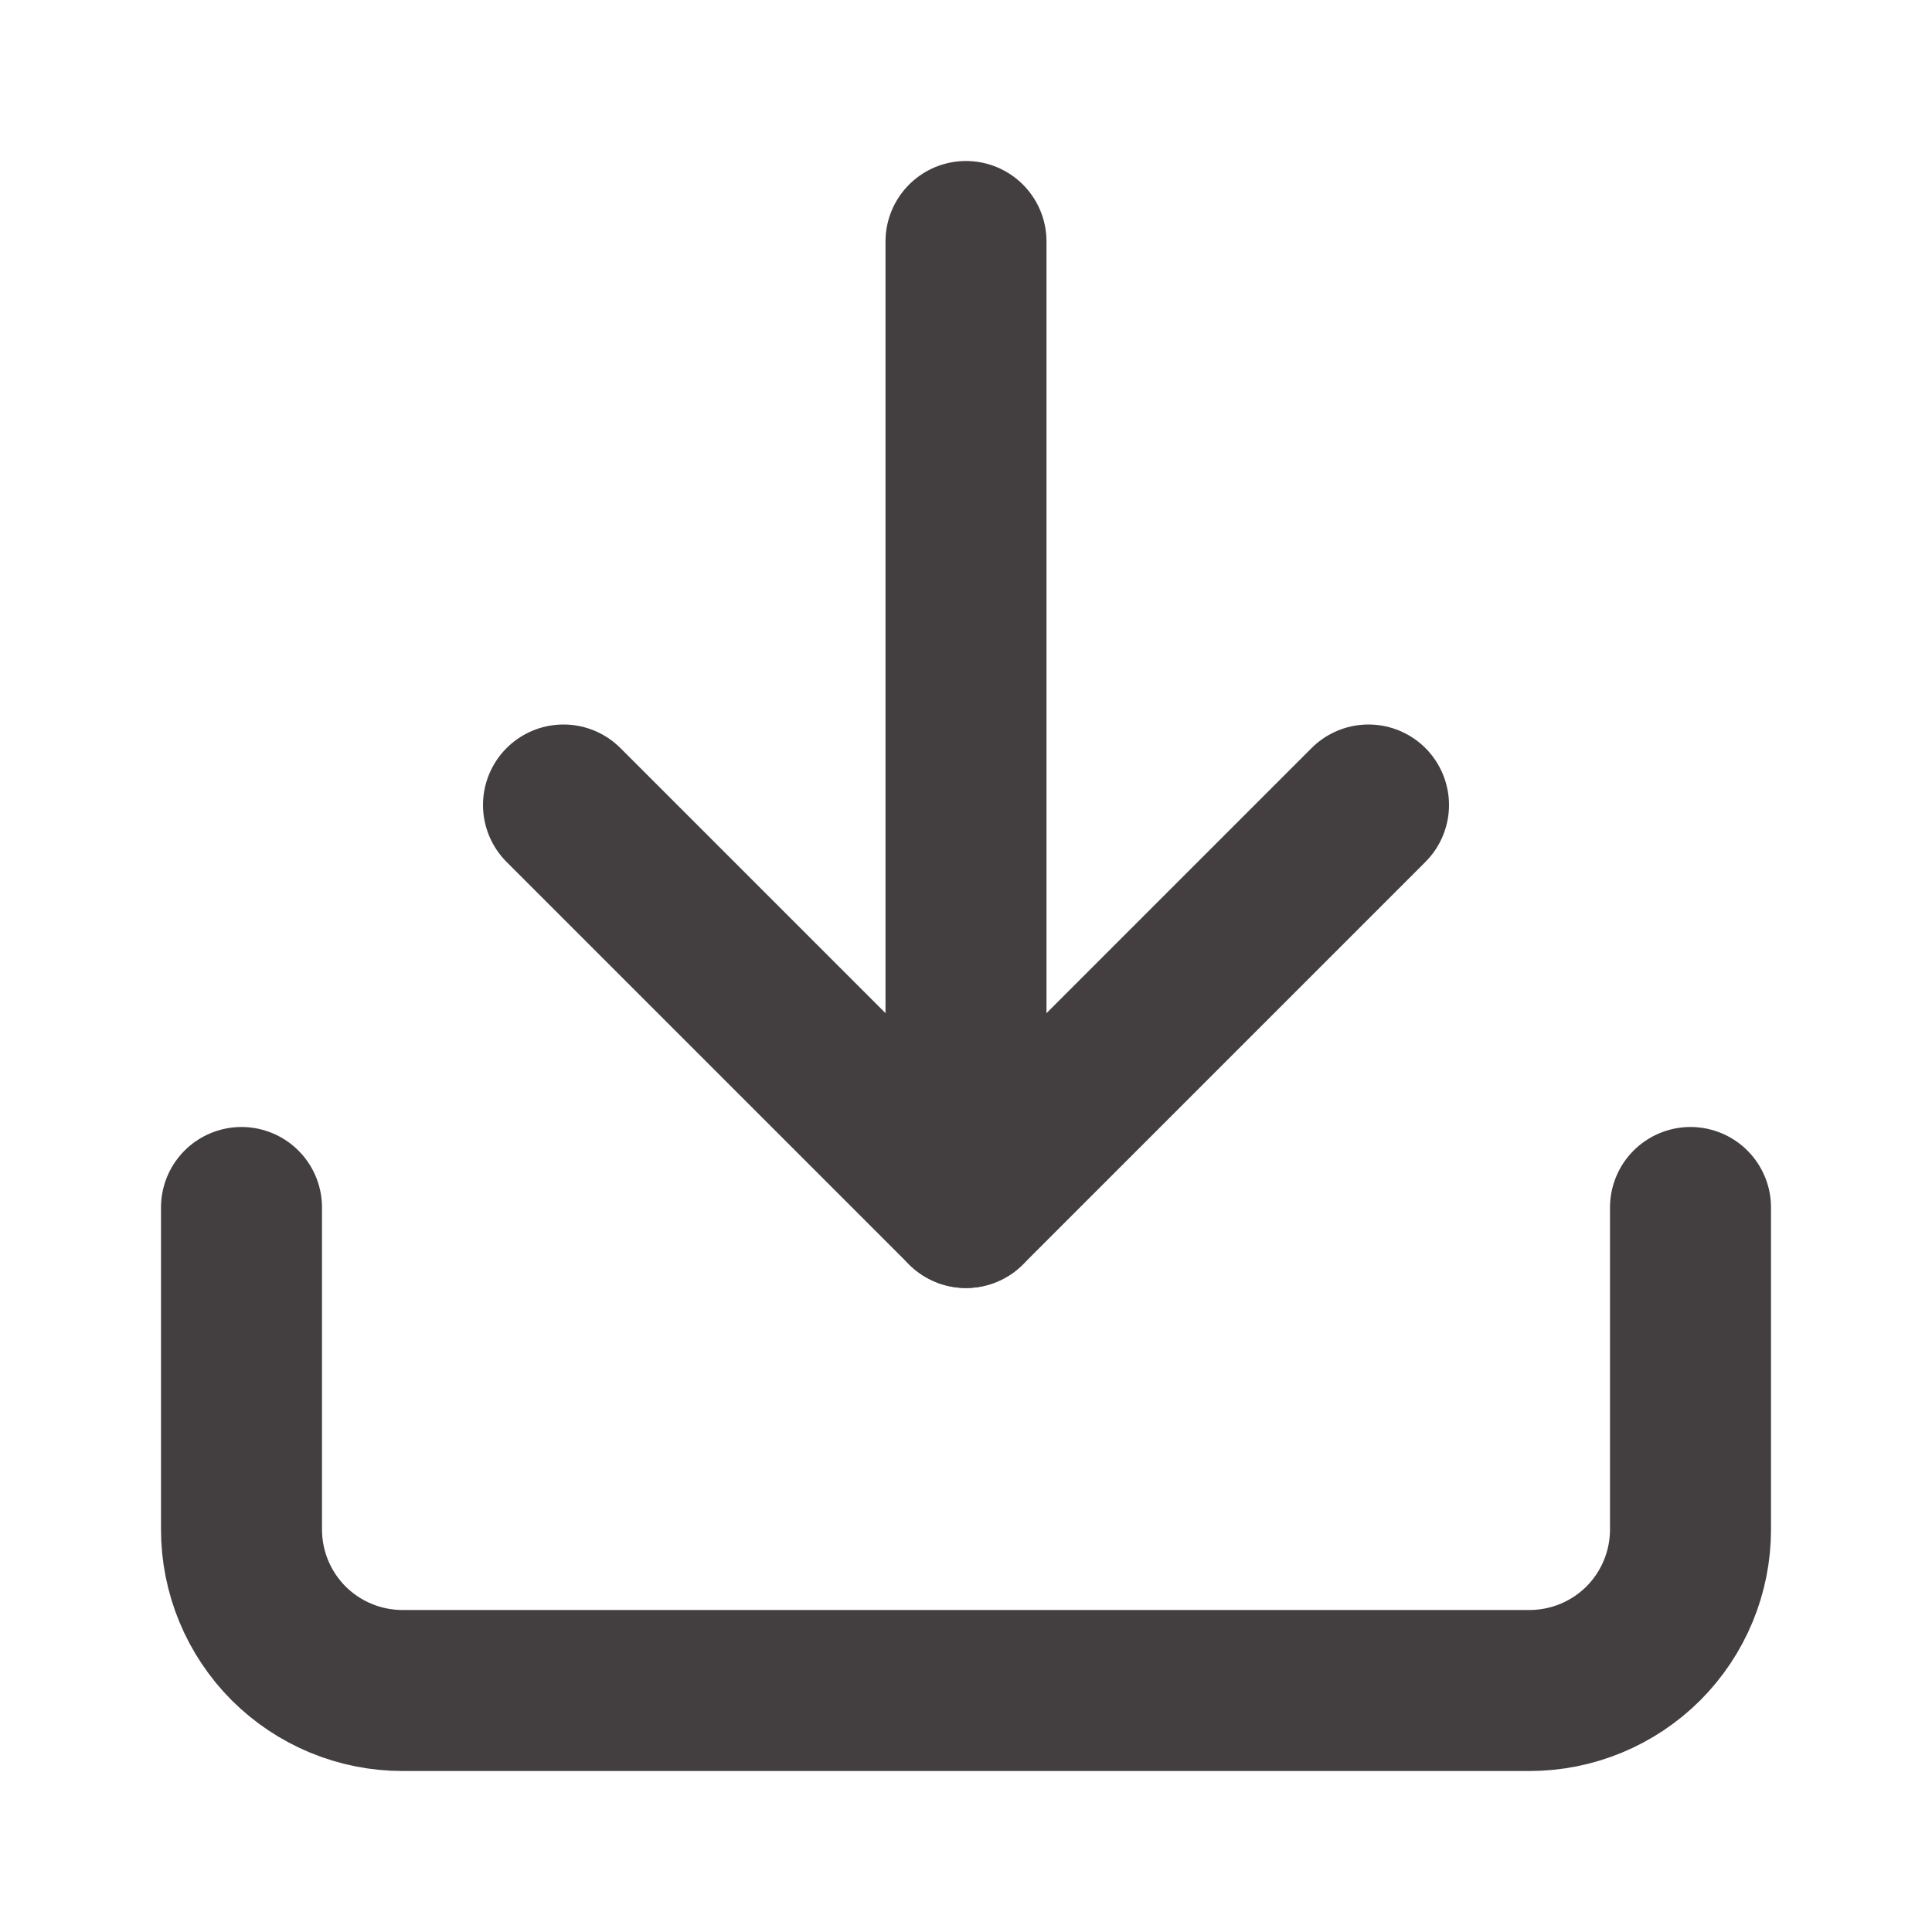
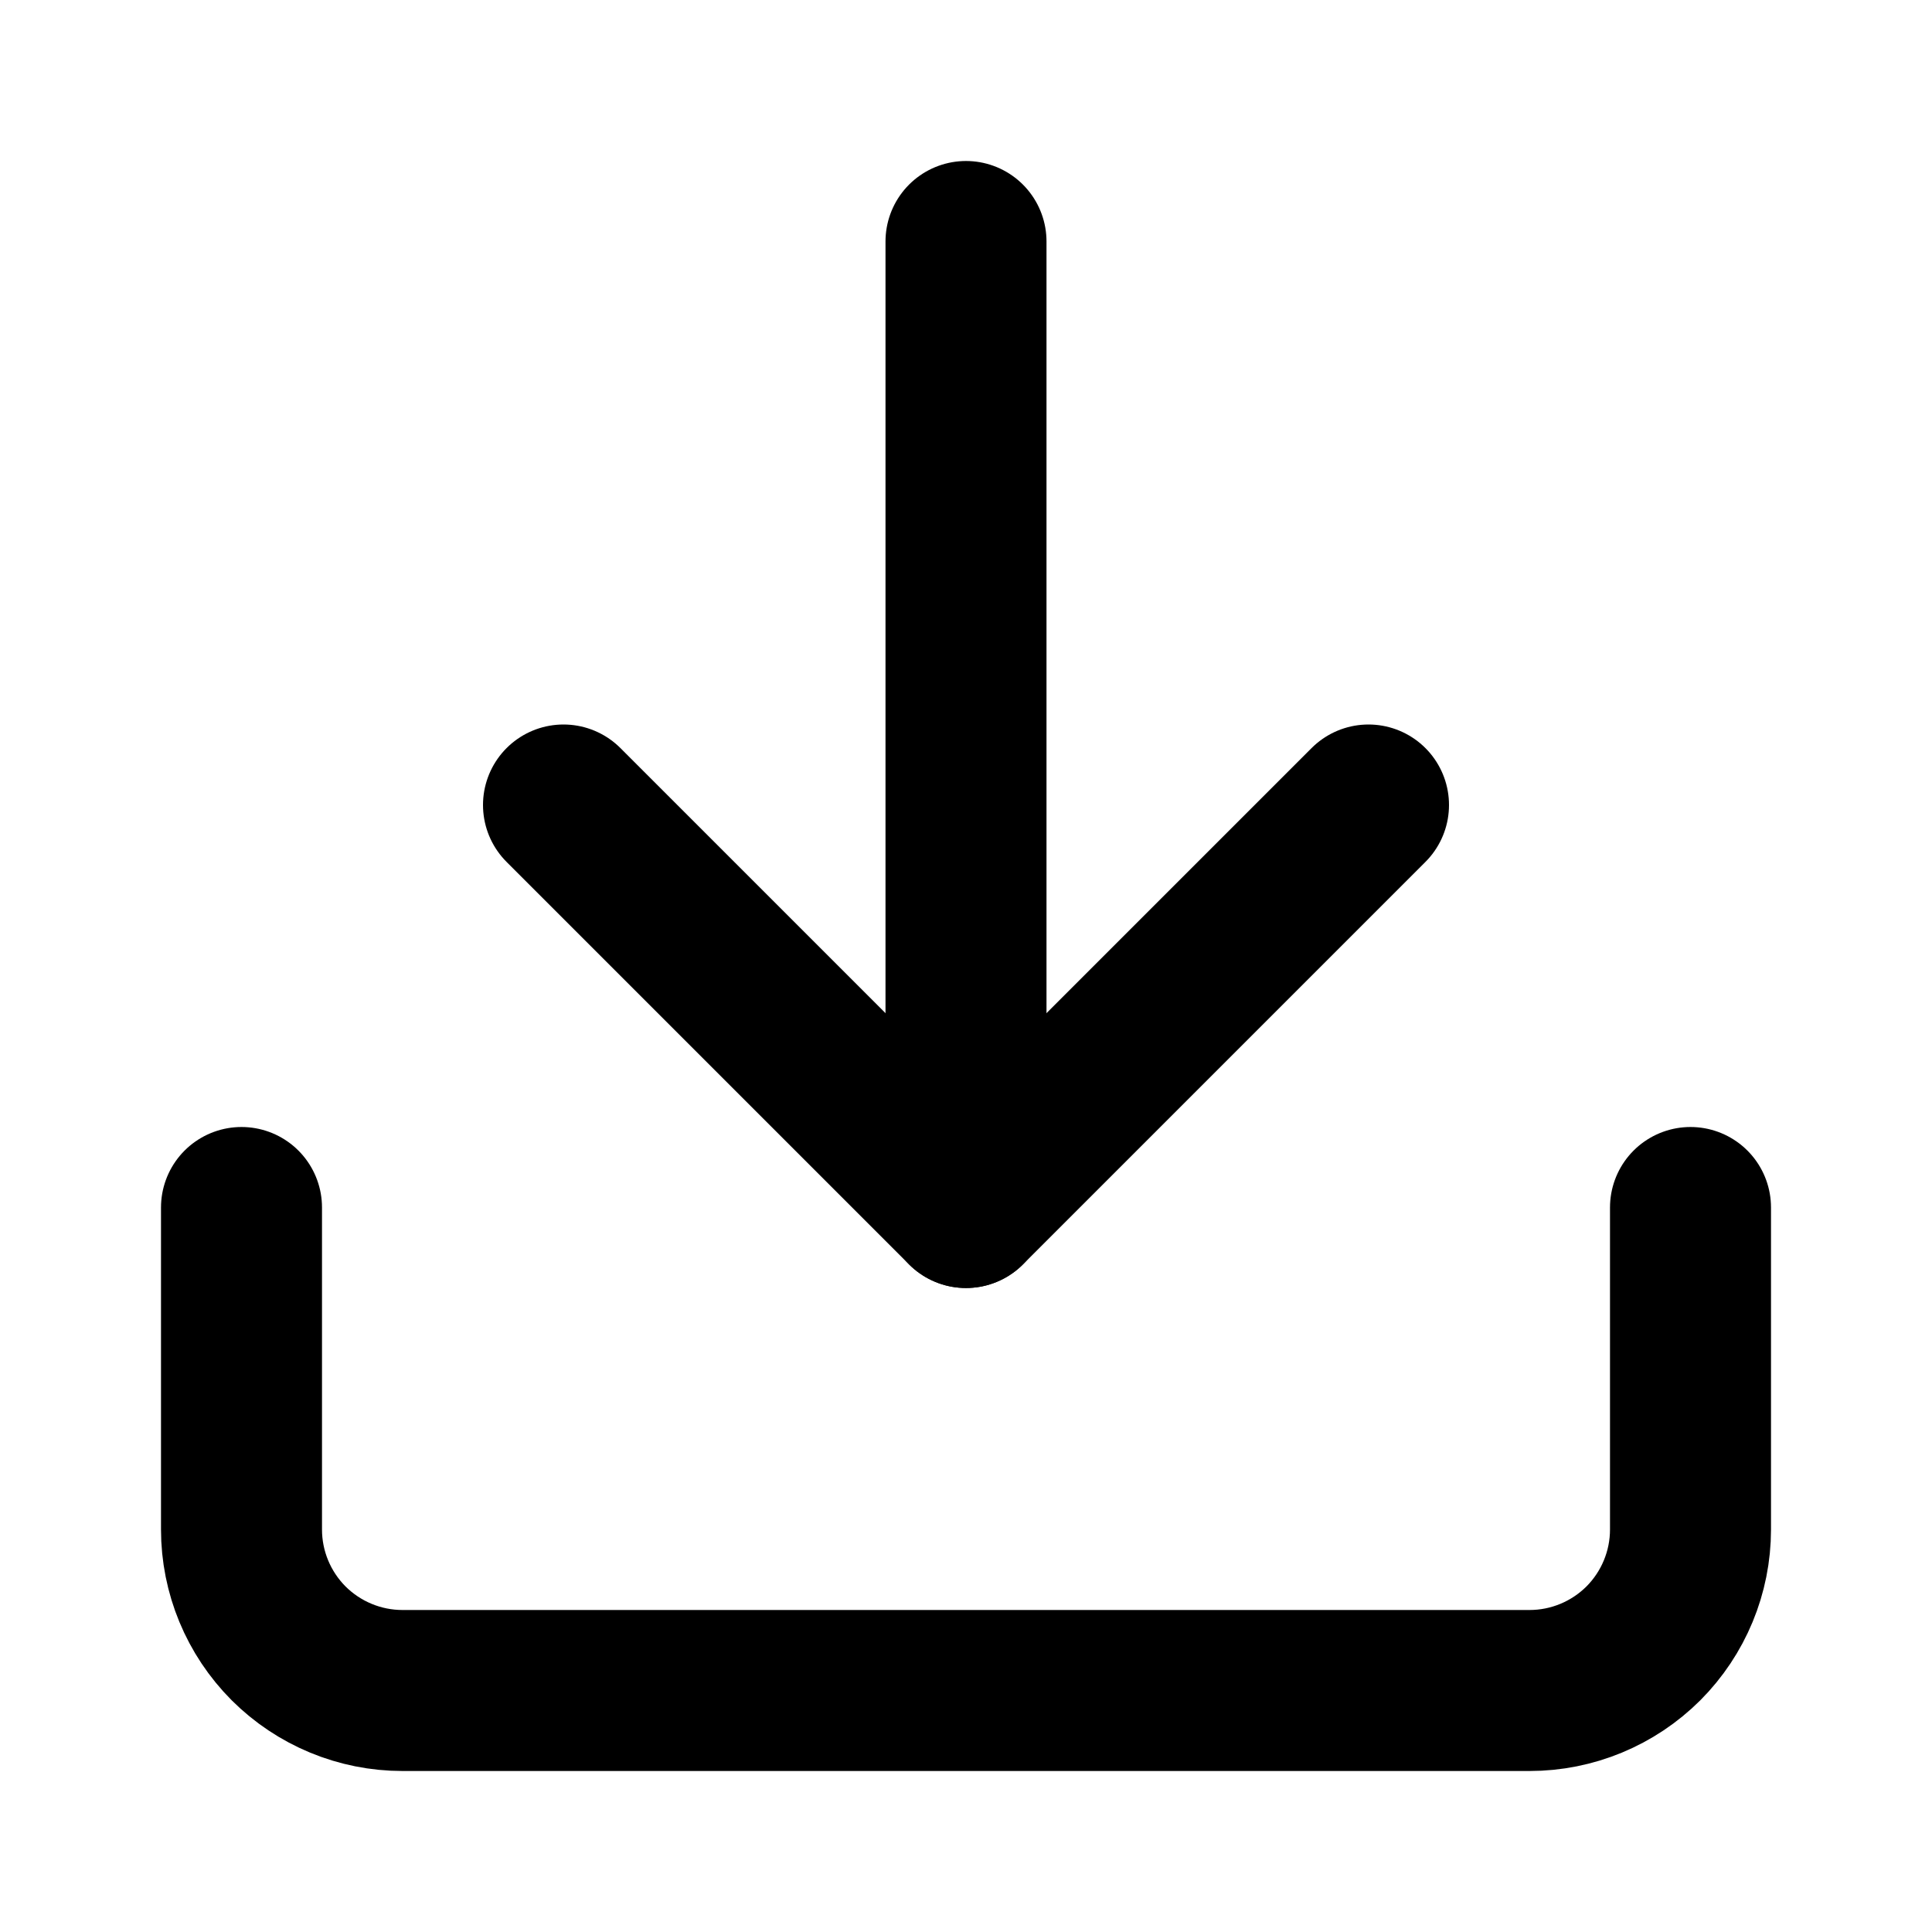
<svg xmlns="http://www.w3.org/2000/svg" width="18" height="18" viewBox="0 0 18 18" fill="none">
  <g id="download 1">
-     <path id="Vector" d="M15.75 11.25V14.25C15.75 14.648 15.592 15.029 15.311 15.311C15.029 15.592 14.648 15.75 14.25 15.75H3.75C3.352 15.75 2.971 15.592 2.689 15.311C2.408 15.029 2.25 14.648 2.25 14.25V11.25" stroke="#433E40" stroke-width="1.5" stroke-linecap="round" stroke-linejoin="round" />
-     <path id="Vector_2" d="M5.25 7.5L9 11.25L12.75 7.5" stroke="#433E40" stroke-width="1.5" stroke-linecap="round" stroke-linejoin="round" />
-     <path id="Vector_3" d="M9 11.25V2.25" stroke="#433E40" stroke-width="1.5" stroke-linecap="round" stroke-linejoin="round" />
+     <path id="Vector" d="M15.75 11.25V14.25C15.75 14.648 15.592 15.029 15.311 15.311C15.029 15.592 14.648 15.75 14.25 15.75H3.75C3.352 15.75 2.971 15.592 2.689 15.311C2.408 15.029 2.25 14.648 2.25 14.25V11.25" stroke="currentColor" stroke-width="1.5" stroke-linecap="round" stroke-linejoin="round" />
+     <path id="Vector_2" d="M5.25 7.5L9 11.25L12.75 7.5" stroke="currentColor" stroke-width="1.5" stroke-linecap="round" stroke-linejoin="round" />
+     <path id="Vector_3" d="M9 11.25V2.25" stroke="currentColor" stroke-width="1.5" stroke-linecap="round" stroke-linejoin="round" />
  </g>
</svg>
